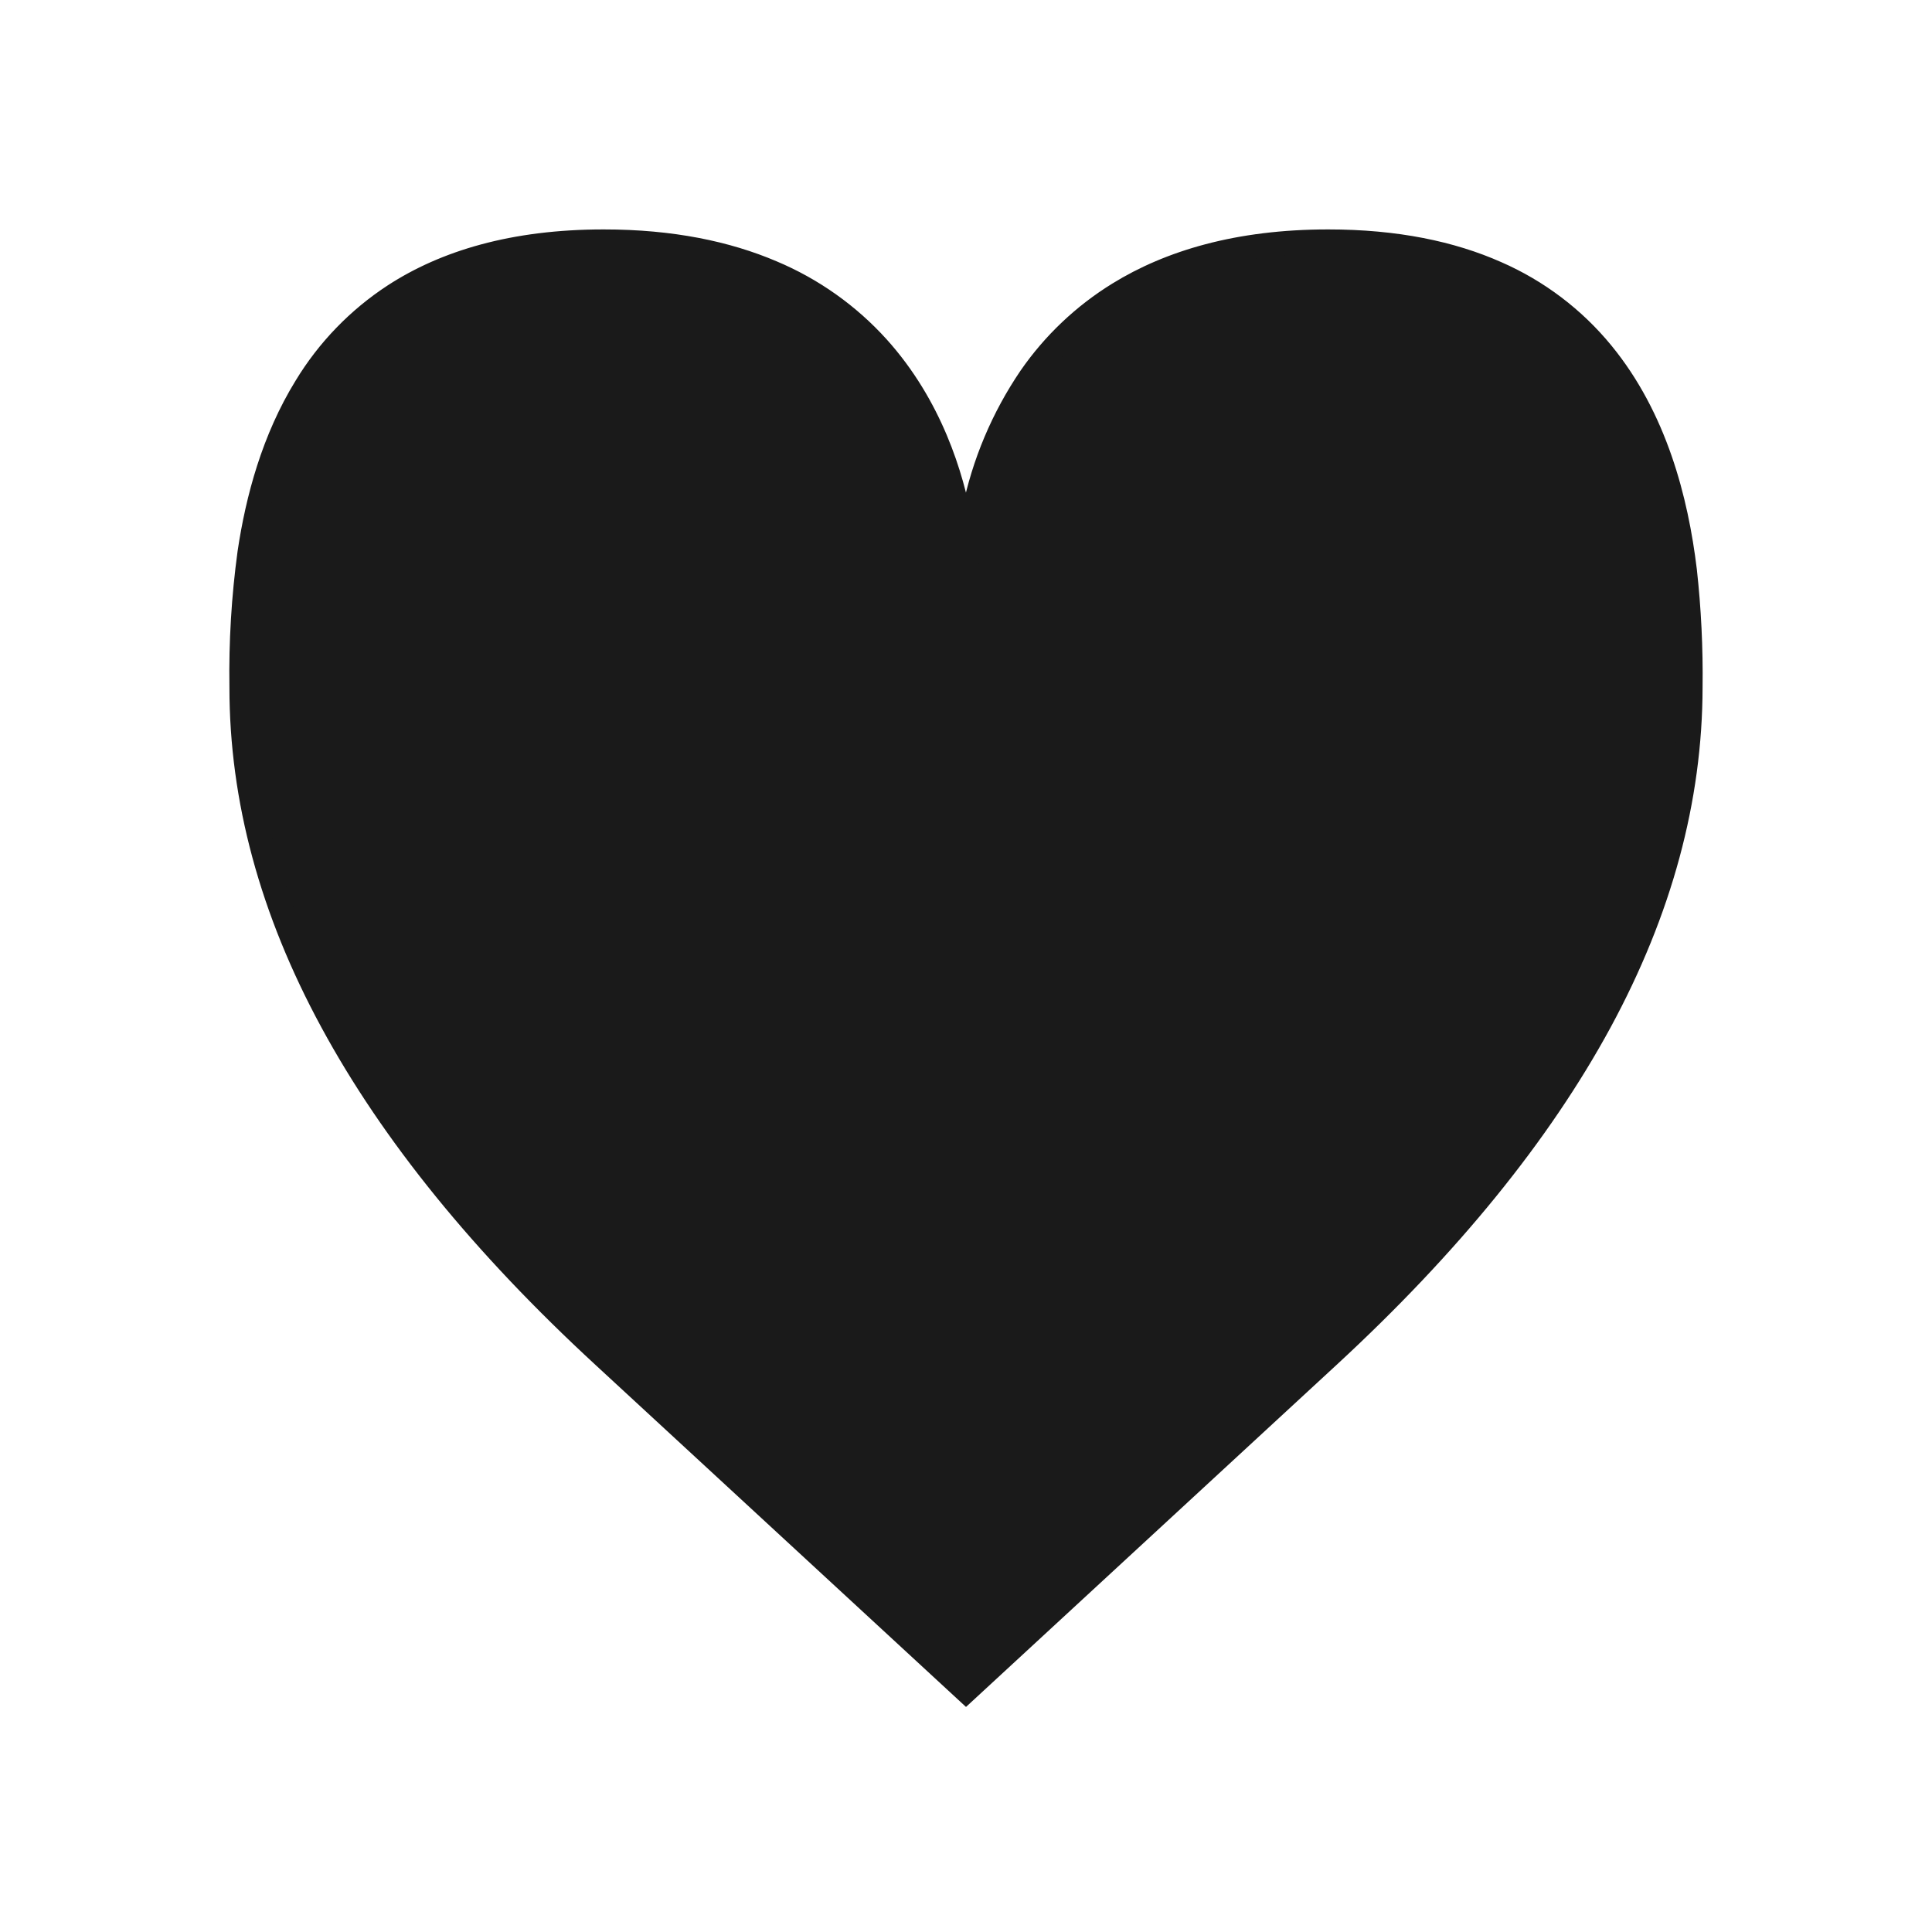
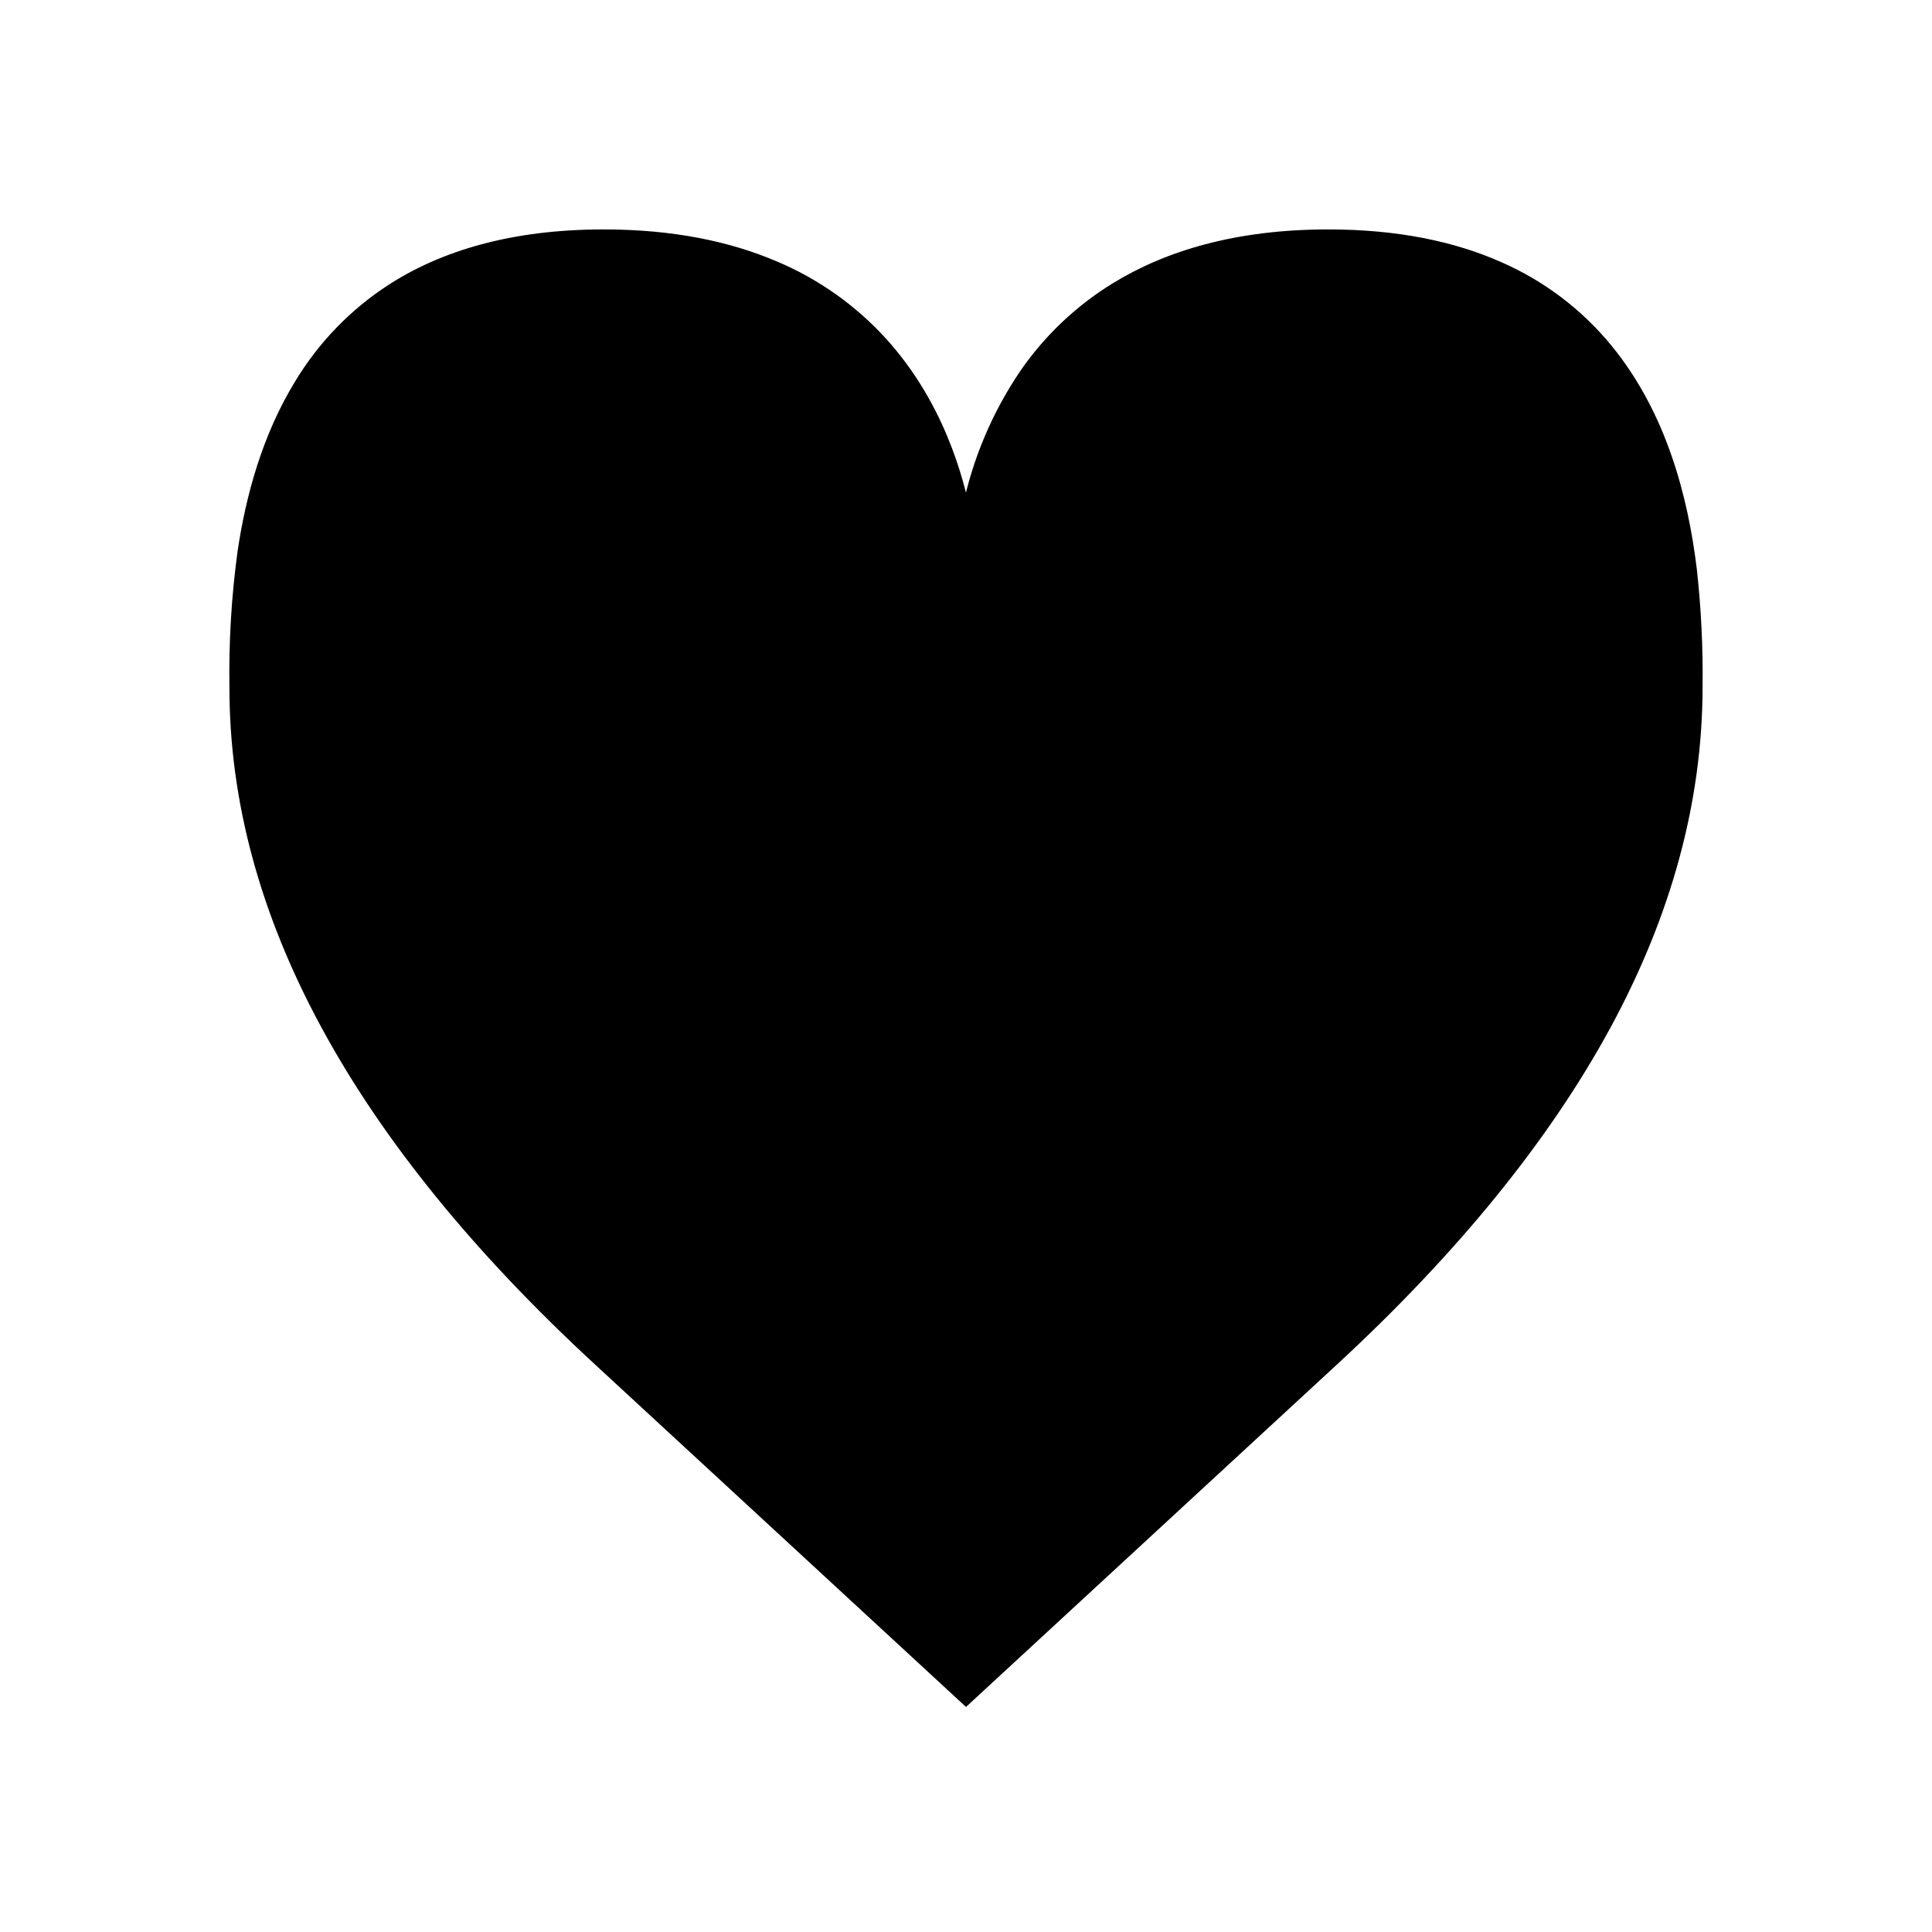
<svg xmlns="http://www.w3.org/2000/svg" viewBox="0 0 320 320">
  <defs>
    <style>
      .cls-1 {
        fill: #1a1a1a;
      }
    </style>
  </defs>
  <g id="Layer_16" data-name="Layer 16">
    <g>
-       <path class="cls-1" d="M100,40c60,0,60,55.385,60,55.385S160,40,220,40s60,55.385,60,73.846q0,55.384-60,110.769T160,280s-20-18.461-60-55.385S40,150.769,40,113.846C40,95.385,40,40,100,40Z" />
-       <path class="cls-1" d="M100,40v2c14.696.004,25.542,3.378,33.639,8.357A47.043,47.043,0,0,1,147.68,63.67a59.272,59.272,0,0,1,9.029,21.451,63.321,63.321,0,0,1,1.132,7.463c.08.907.12,1.62.14,2.1.01.24.015.421.017.54l.002.13,0,.031h4l0-.023a54.083,54.083,0,0,1,1.04-8.995c1.47-7.678,5.037-18.816,13.492-27.939a47.508,47.508,0,0,1,16.771-11.619C200.397,43.846,209.151,42.001,220,42c14.698.004,25.523,3.378,33.598,8.62a45.496,45.496,0,0,1,14.021,14.503c5.142,8.333,7.761,17.923,9.068,26.732A145.997,145.997,0,0,1,278,113.846q-.003,27.145-14.759,54.432-14.798,27.323-44.598,54.867-60,55.385-60,55.385L160,280l1.356-1.47s-20-18.461-60-55.385q-29.819-27.523-44.598-54.867Q41.959,140.948,42,113.846a155.241,155.241,0,0,1,.923-19.088c1.376-11.483,4.844-24.74,13.271-34.992A44.882,44.882,0,0,1,72.992,47.062C80.129,43.905,88.978,42.001,100,42V38c-15.302-.004-26.977,3.545-35.777,9.265A49.508,49.508,0,0,0,48.976,63.023c-5.537,8.988-8.257,19.093-9.62,28.243A149.801,149.801,0,0,0,38,113.846q-.003,28.239,15.241,56.337,15.202,28.061,45.402,55.902,60,55.385,60,55.385L160,282.722l1.357-1.252s20-18.461,60-55.385q30.181-27.861,45.402-55.902Q281.959,142.128,282,113.846a159.03,159.03,0,0,0-.952-19.566c-1.437-11.882-5-25.885-14.151-37.051a48.903,48.903,0,0,0-18.271-13.825C240.91,39.989,231.479,37.999,220,38c-15.304-.004-26.958,3.545-35.736,8.95a51.053,51.053,0,0,0-15.227,14.434,63.233,63.233,0,0,0-9.659,22.907A58.785,58.785,0,0,0,158,95.385h4a55.695,55.695,0,0,0-.969-9.009c-1.451-8.009-5.049-20.049-14.195-30.192a51.422,51.422,0,0,0-18.235-12.913C120.901,39.99,111.479,37.999,100,38Z" />
+       <path d="M100,40c60,0,60,55.385,60,55.385S160,40,220,40s60,55.385,60,73.846q0,55.384-60,110.769T160,280s-20-18.461-60-55.385S40,150.769,40,113.846C40,95.385,40,40,100,40Z" />
+       <path d="M100,40v2c14.696.004,25.542,3.378,33.639,8.357A47.043,47.043,0,0,1,147.68,63.67a59.272,59.272,0,0,1,9.029,21.451,63.321,63.321,0,0,1,1.132,7.463c.08.907.12,1.62.14,2.1.01.24.015.421.017.54l.002.13,0,.031h4l0-.023a54.083,54.083,0,0,1,1.04-8.995c1.47-7.678,5.037-18.816,13.492-27.939a47.508,47.508,0,0,1,16.771-11.619C200.397,43.846,209.151,42.001,220,42c14.698.004,25.523,3.378,33.598,8.62a45.496,45.496,0,0,1,14.021,14.503c5.142,8.333,7.761,17.923,9.068,26.732A145.997,145.997,0,0,1,278,113.846q-.003,27.145-14.759,54.432-14.798,27.323-44.598,54.867-60,55.385-60,55.385L160,280l1.356-1.47s-20-18.461-60-55.385q-29.819-27.523-44.598-54.867Q41.959,140.948,42,113.846a155.241,155.241,0,0,1,.923-19.088c1.376-11.483,4.844-24.74,13.271-34.992A44.882,44.882,0,0,1,72.992,47.062C80.129,43.905,88.978,42.001,100,42V38c-15.302-.004-26.977,3.545-35.777,9.265A49.508,49.508,0,0,0,48.976,63.023c-5.537,8.988-8.257,19.093-9.62,28.243A149.801,149.801,0,0,0,38,113.846q-.003,28.239,15.241,56.337,15.202,28.061,45.402,55.902,60,55.385,60,55.385L160,282.722l1.357-1.252s20-18.461,60-55.385q30.181-27.861,45.402-55.902Q281.959,142.128,282,113.846a159.03,159.03,0,0,0-.952-19.566c-1.437-11.882-5-25.885-14.151-37.051a48.903,48.903,0,0,0-18.271-13.825C240.91,39.989,231.479,37.999,220,38c-15.304-.004-26.958,3.545-35.736,8.95a51.053,51.053,0,0,0-15.227,14.434,63.233,63.233,0,0,0-9.659,22.907A58.785,58.785,0,0,0,158,95.385h4a55.695,55.695,0,0,0-.969-9.009c-1.451-8.009-5.049-20.049-14.195-30.192a51.422,51.422,0,0,0-18.235-12.913C120.901,39.99,111.479,37.999,100,38Z" />
    </g>
  </g>
</svg>
